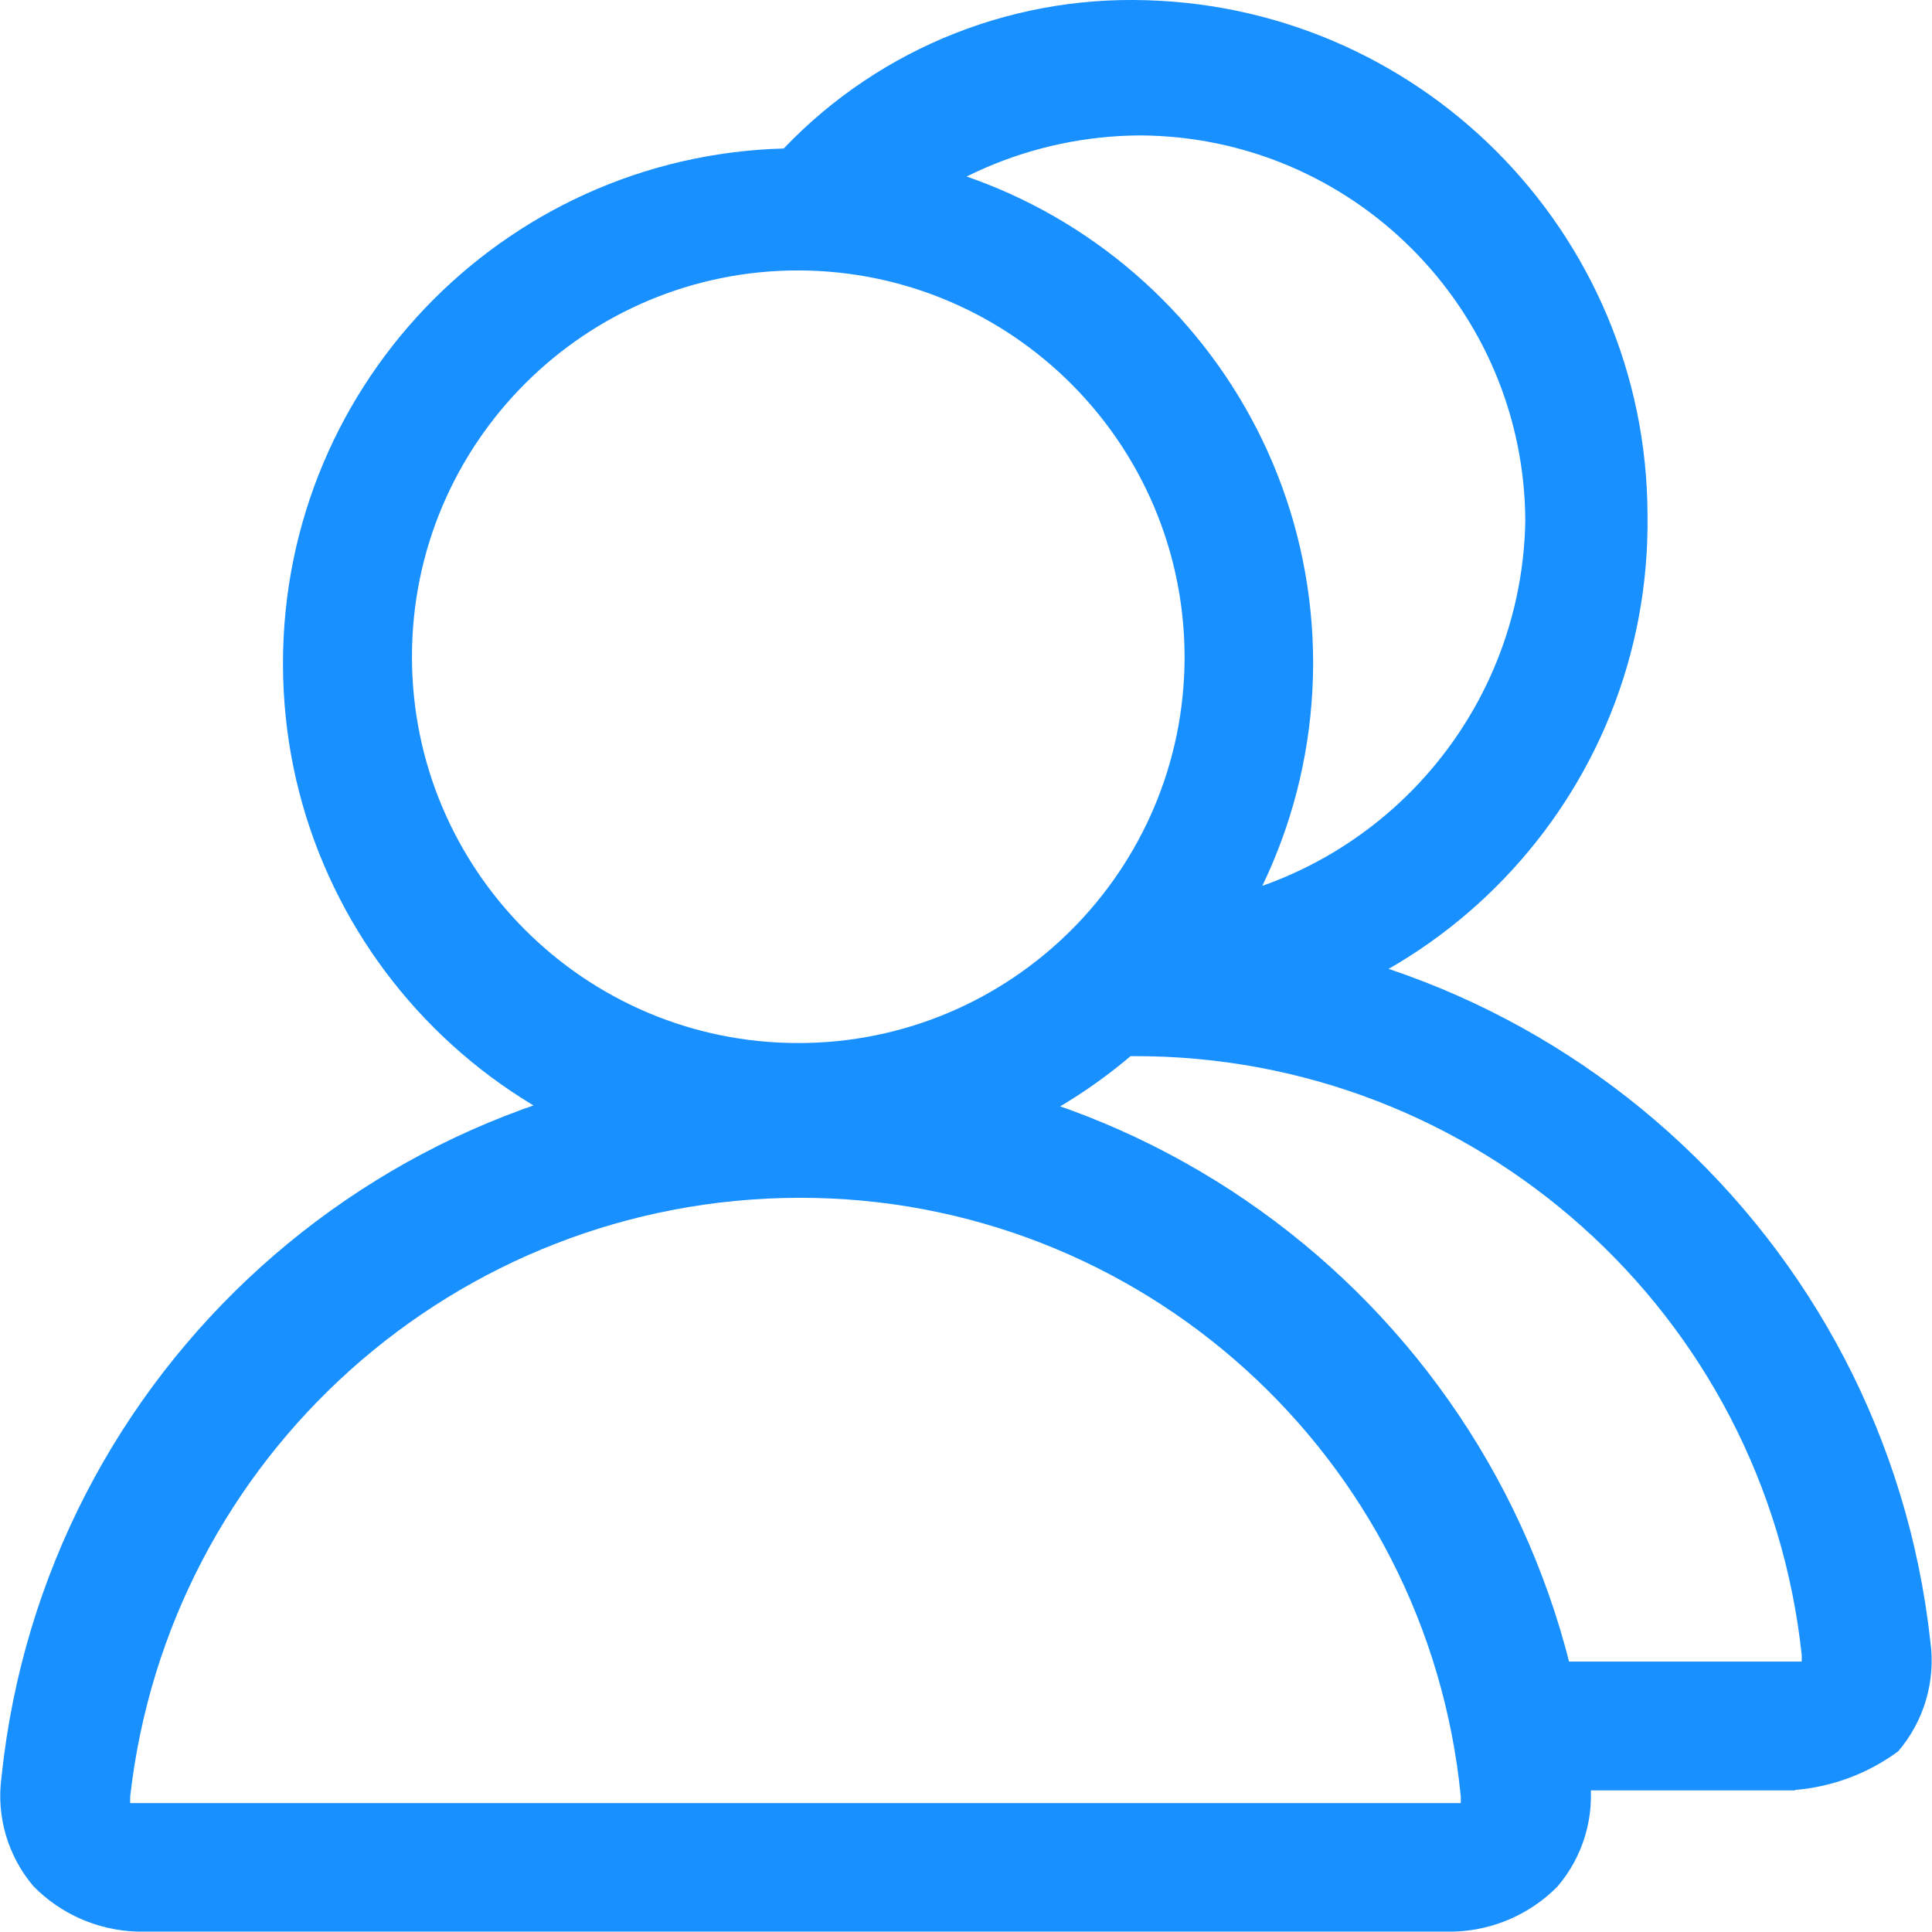
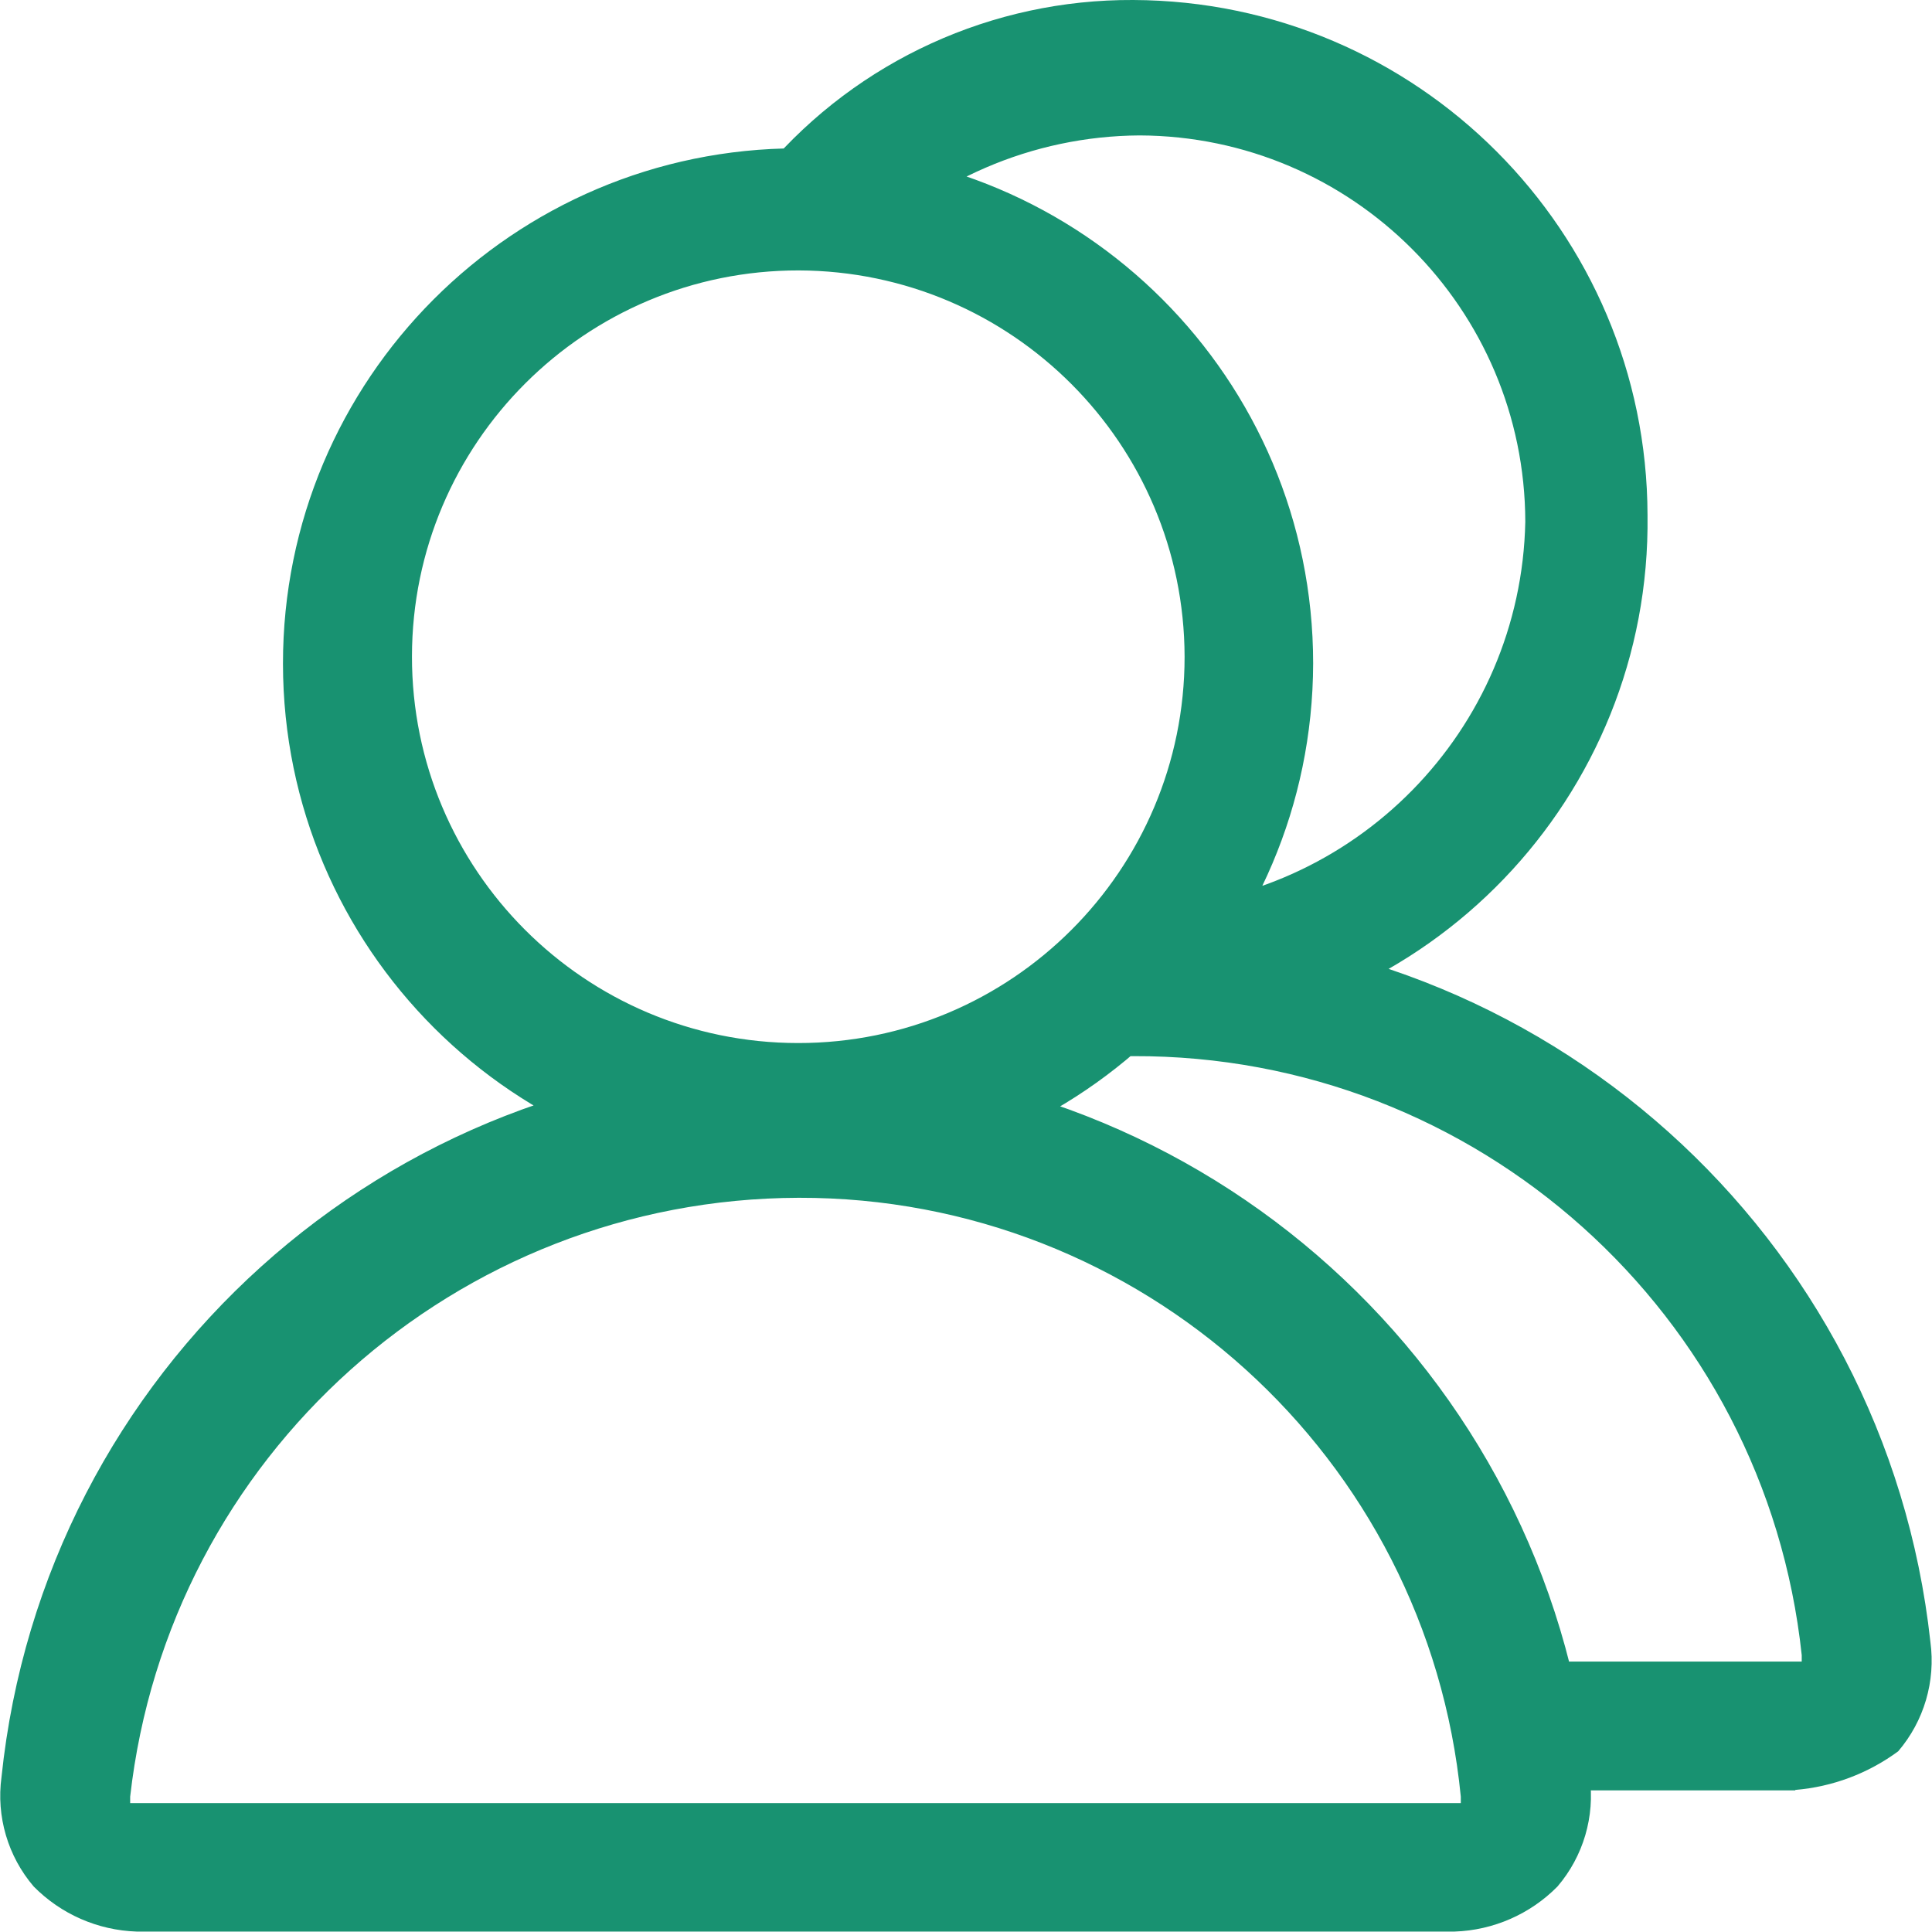
<svg xmlns="http://www.w3.org/2000/svg" viewBox="0 0 18.004 18.004">
  <defs>
    <style>
      .cls-1 {
        fill: rgba(255,138,138,0);
      }

      .cls-2 {
-         fill: #1890FF;
+         fill: #189271;
      }
    </style>
  </defs>
  <g id="group_person" transform="translate(0)">
    <rect id="矩形_87" data-name="矩形 87" class="cls-1" width="18.004" height="18.004" />
    <path id="路径_113" data-name="路径 113" class="cls-2" d="M13.555,18H1.273a1.413,1.413,0,0,1-.959-.42,1.3,1.3,0,0,1-.3-1.02,7.44,7.44,0,0,1,14.8,0,1.3,1.3,0,0,1-.3,1.02A1.413,1.413,0,0,1,13.555,18ZM7.444,11.162a6.287,6.287,0,0,0-6.231,5.581v.06h12.4v-.06A6.186,6.186,0,0,0,7.444,11.162Zm0-.18a4.8,4.8,0,1,1,4.793-4.8,4.811,4.811,0,0,1-4.793,4.8Zm0-8.462a3.6,3.6,0,1,0,3.595,3.6,3.608,3.608,0,0,0-3.595-3.6ZM13.555,18H1.273a1.413,1.413,0,0,1-.959-.42,1.3,1.3,0,0,1-.3-1.02,7.44,7.44,0,0,1,14.8,0,1.3,1.3,0,0,1-.3,1.02A1.413,1.413,0,0,1,13.555,18ZM7.444,11.162a6.287,6.287,0,0,0-6.231,5.581v.06h12.4v-.06A6.186,6.186,0,0,0,7.444,11.162Zm0-.18a4.8,4.8,0,1,1,4.793-4.8,4.811,4.811,0,0,1-4.793,4.8Zm0-8.462a3.6,3.6,0,1,0,3.595,3.6,3.608,3.608,0,0,0-3.595-3.6ZM16.73,16.684H13.975v-1.2H16.79v-.06A6.243,6.243,0,0,0,10.56,9.842H10.5v-1.2h.06A7.47,7.47,0,0,1,17.989,15.3a1.3,1.3,0,0,1-.3,1.02,1.879,1.879,0,0,1-.959.36ZM10.679,9.662v-1.2a3.678,3.678,0,0,0,3.535-3.6,3.608,3.608,0,0,0-3.595-3.6A3.672,3.672,0,0,0,7.983,2.4l-.839-.84A4.469,4.469,0,0,1,10.56,0a4.811,4.811,0,0,1,4.793,4.8A4.8,4.8,0,0,1,10.679,9.662Z" transform="translate(0)" />
  </g>
</svg>
